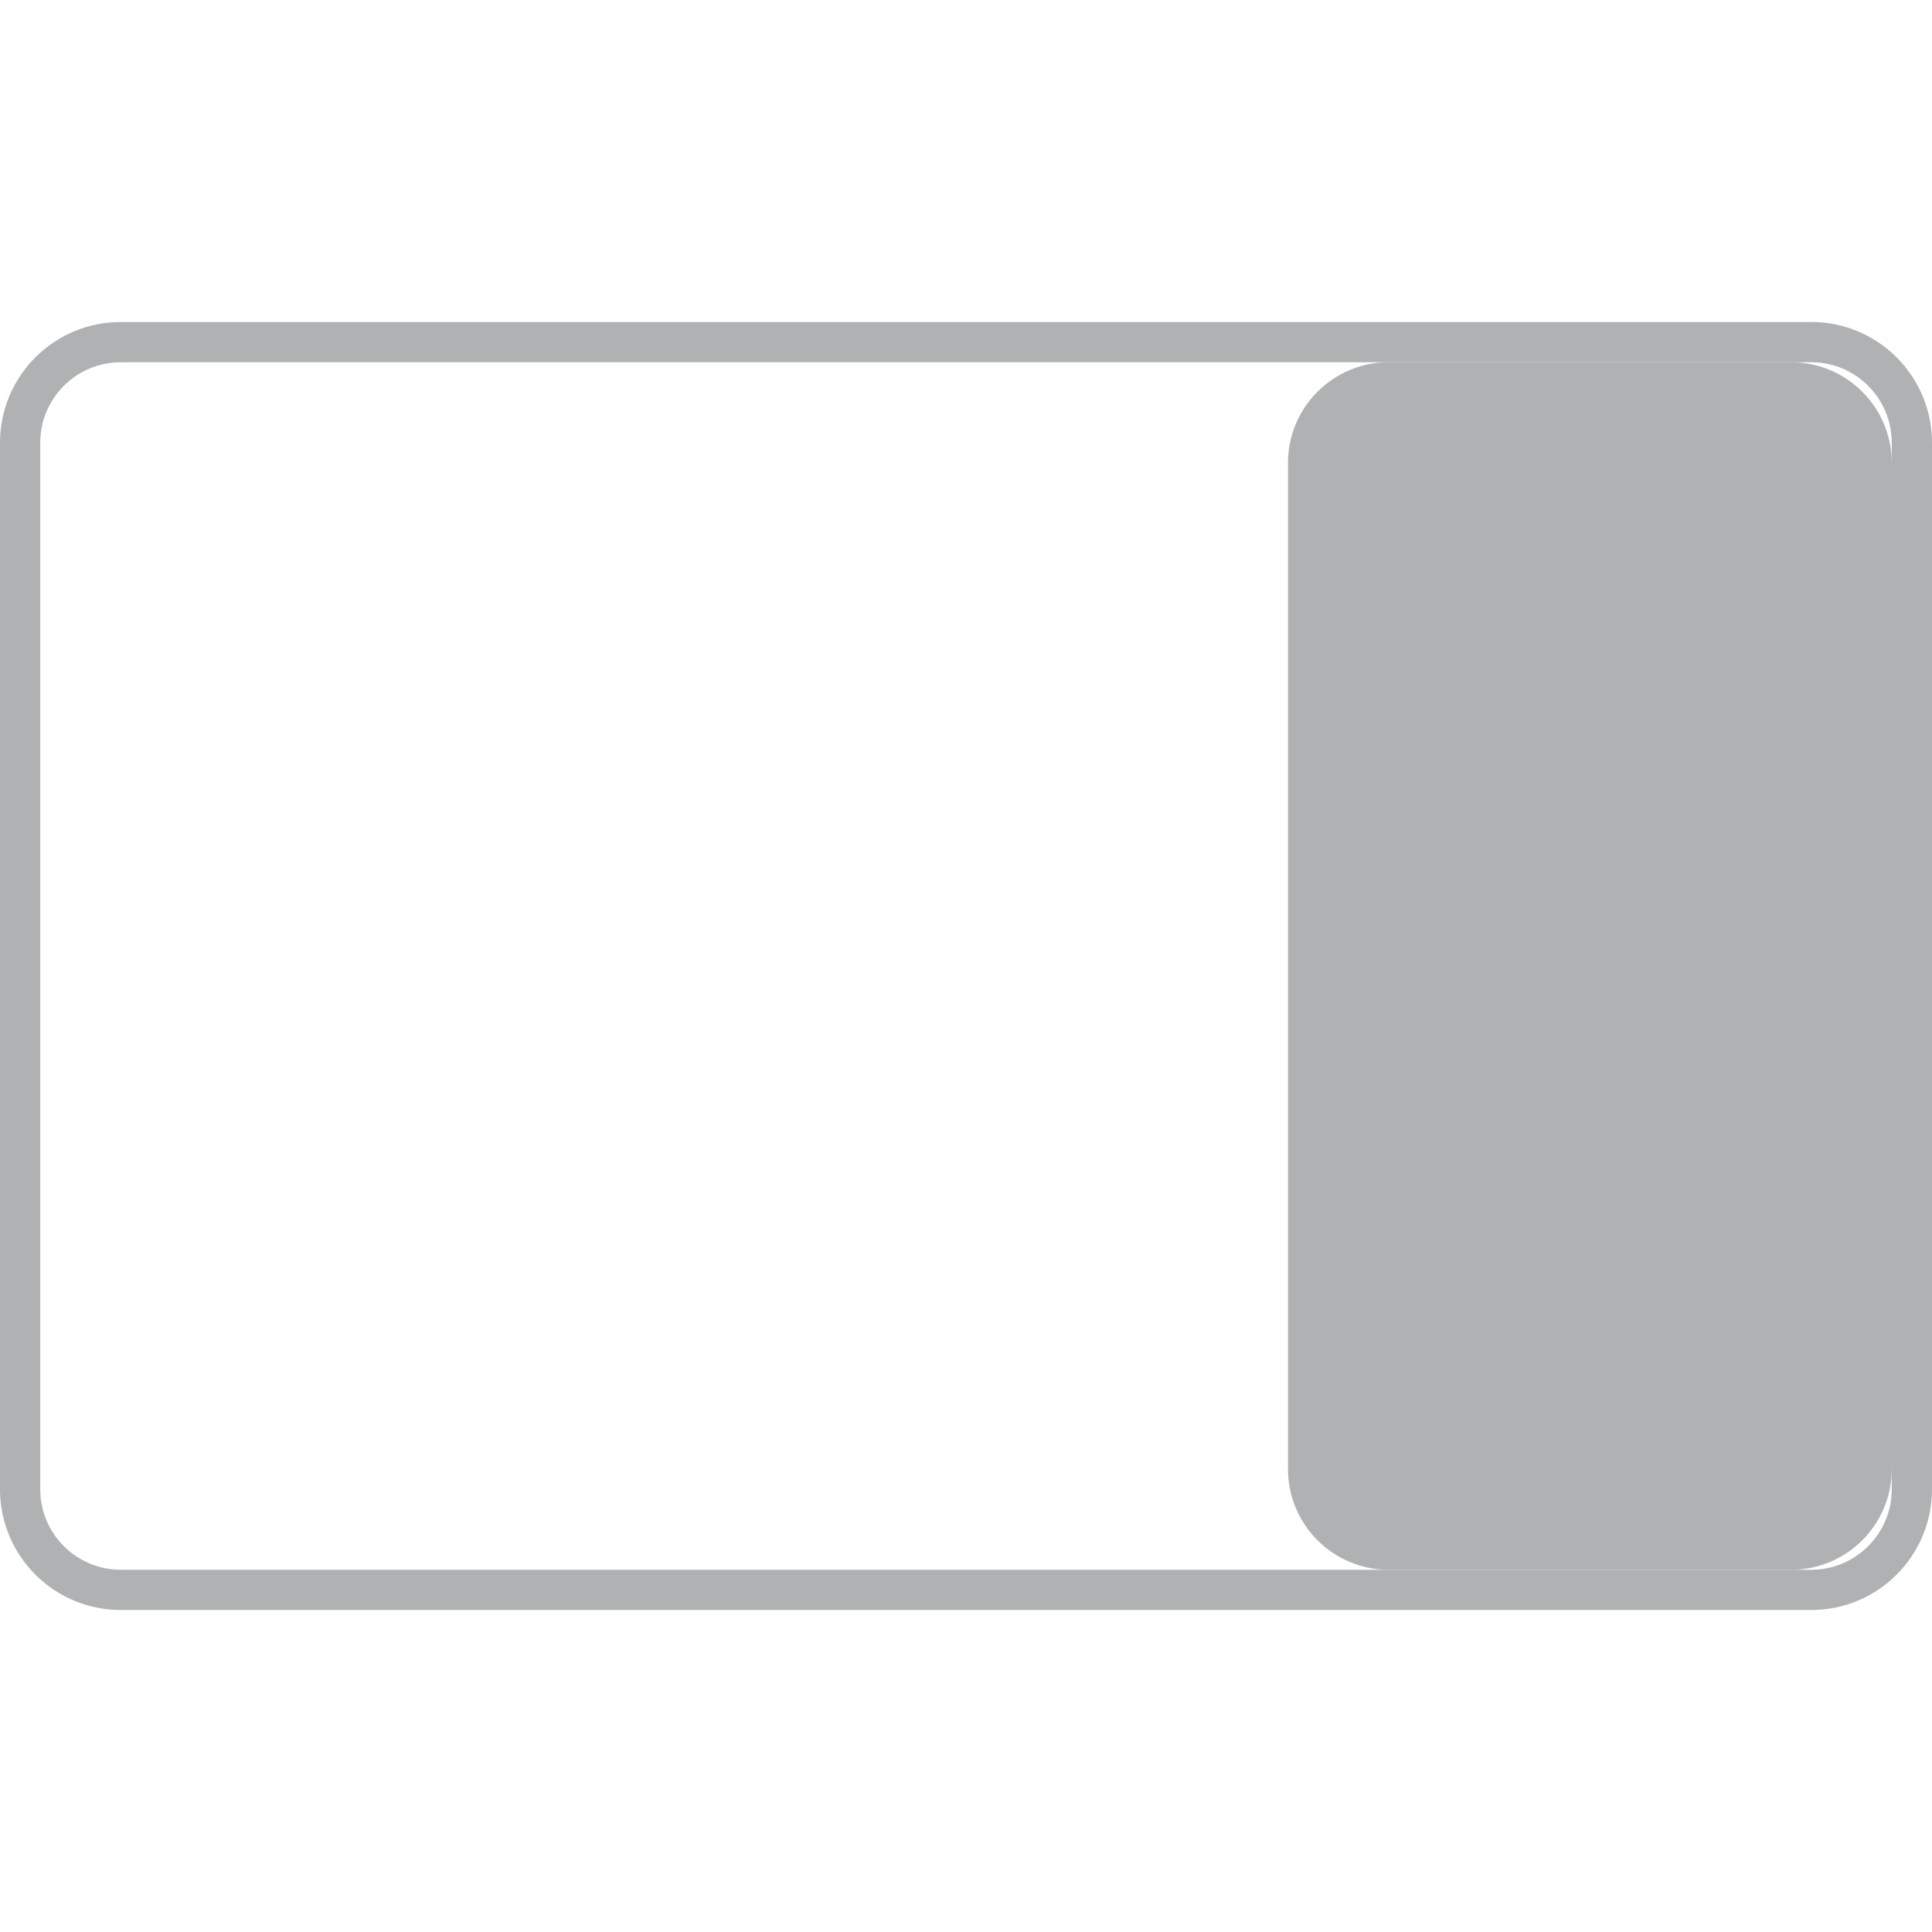
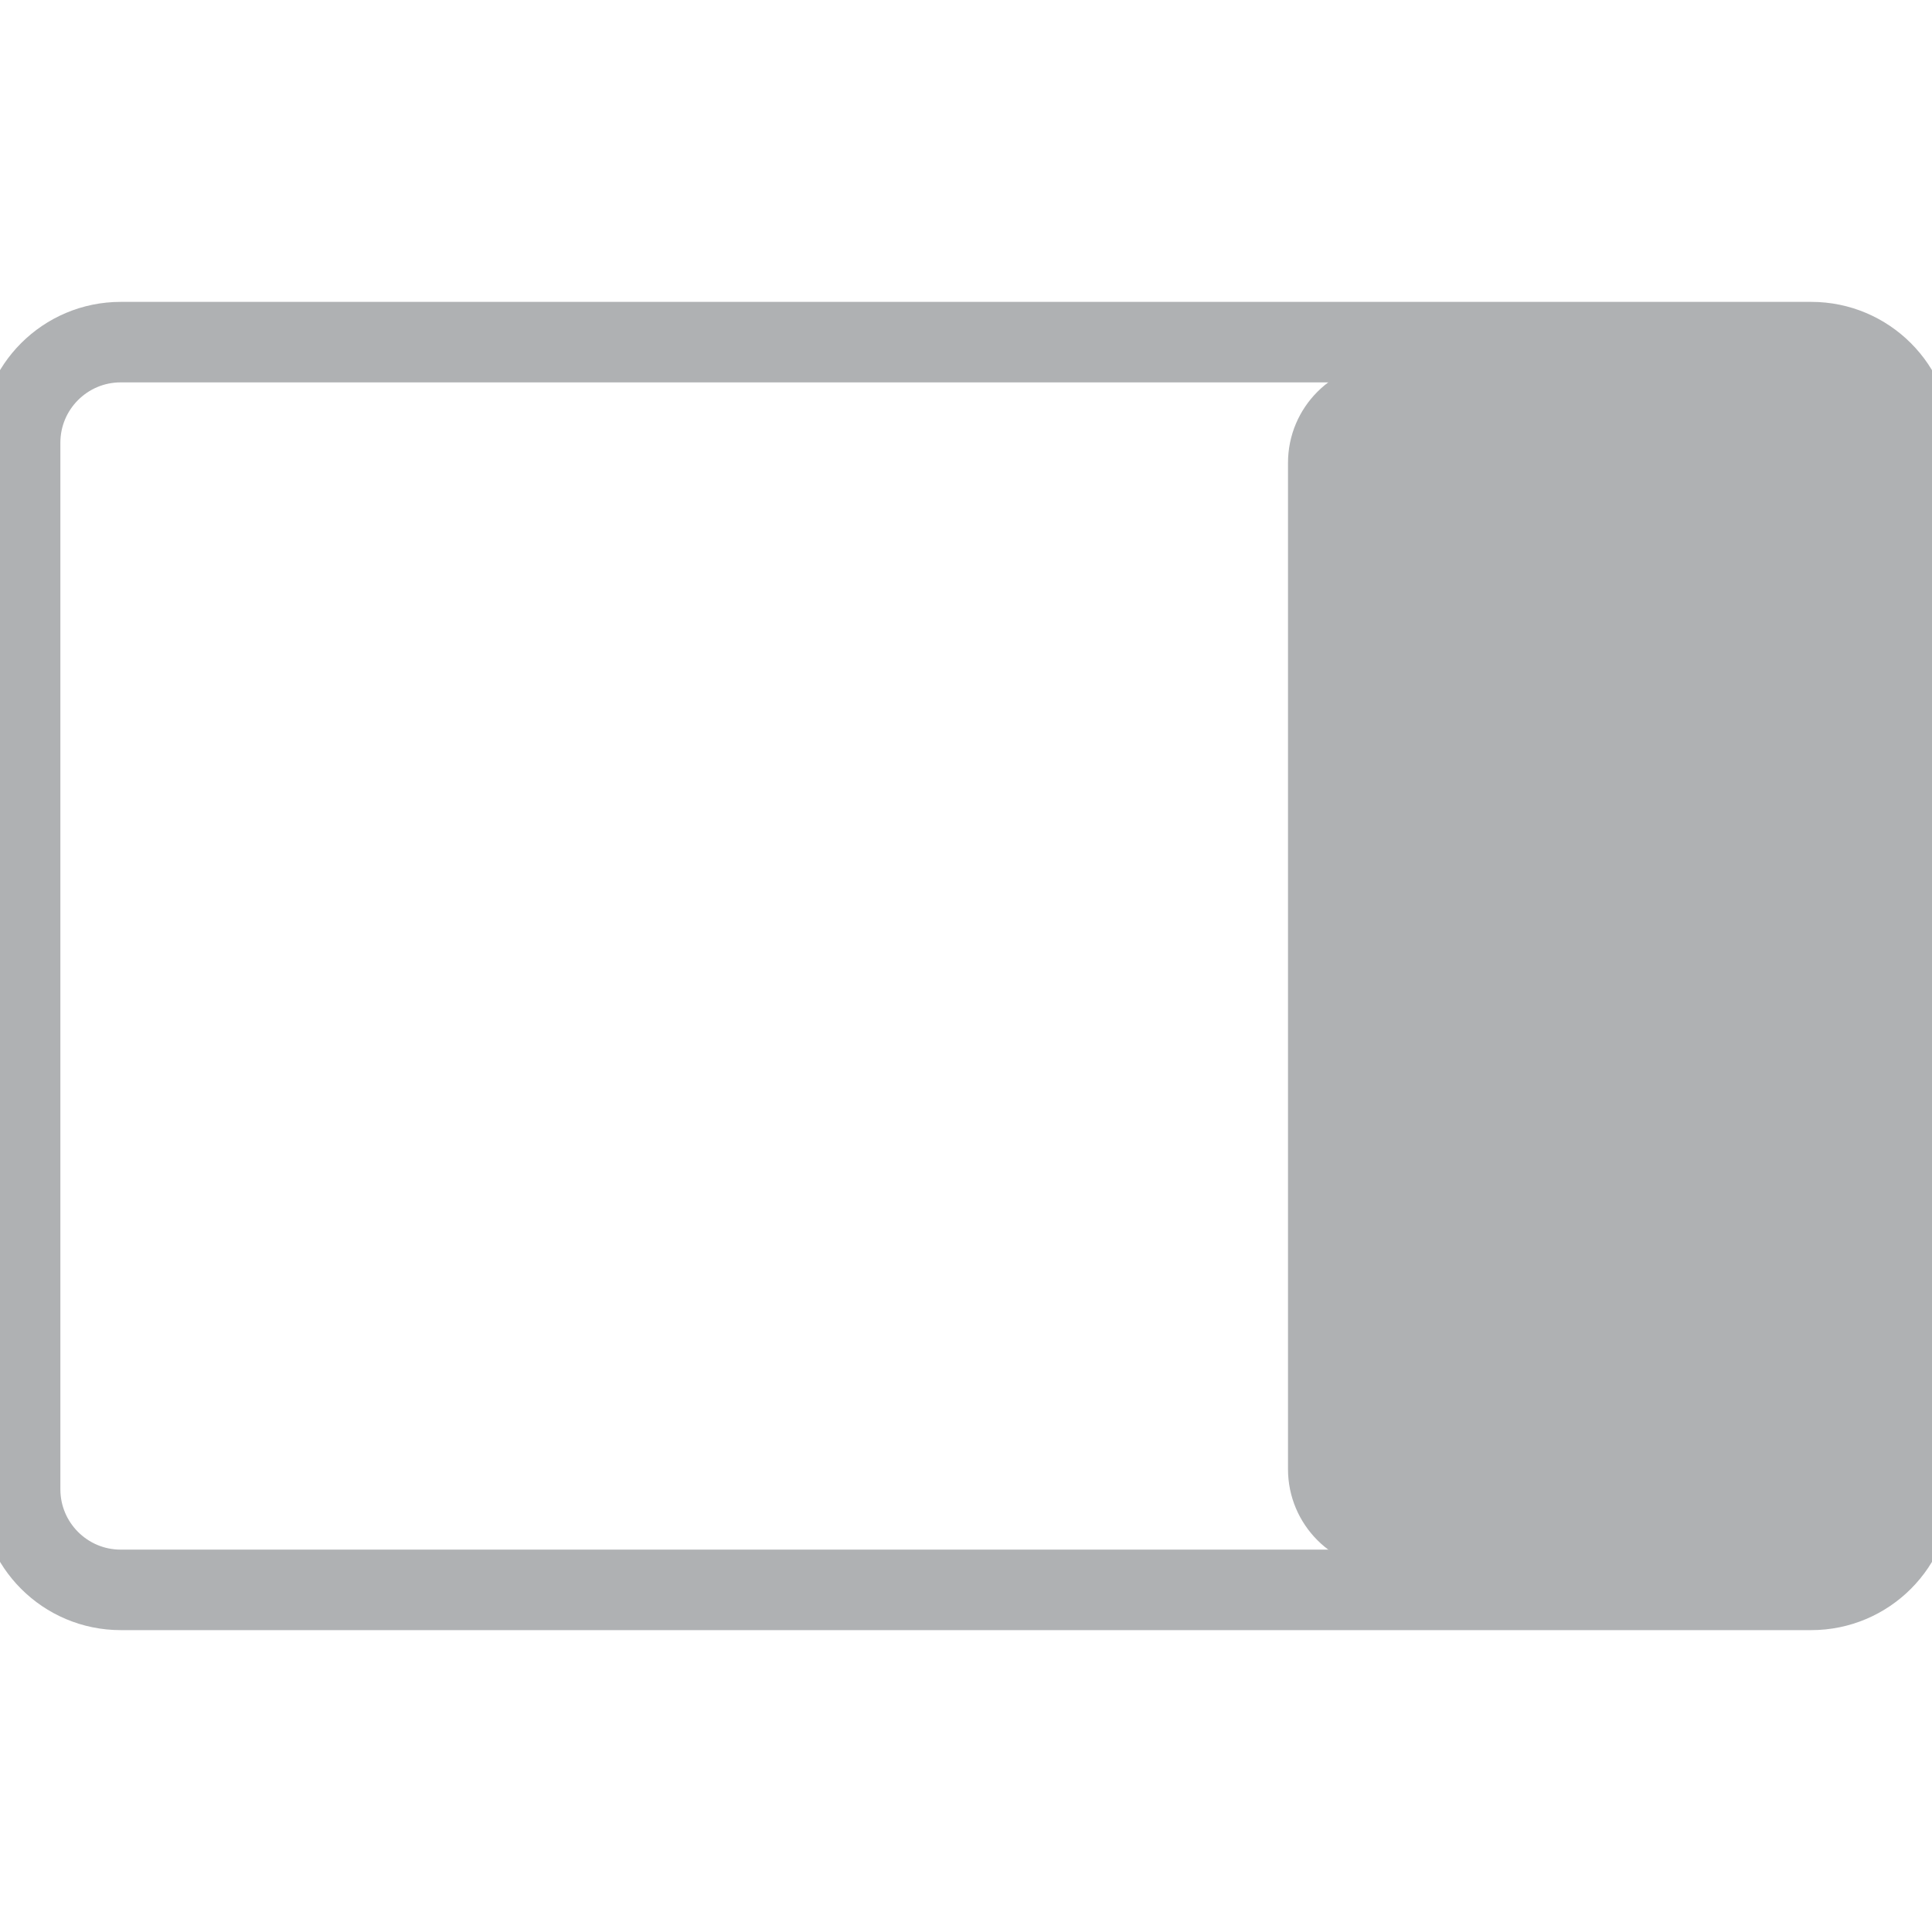
<svg xmlns="http://www.w3.org/2000/svg" version="1.0" width="16" height="16" viewBox="0 0 192 128">
-   <rect id="screen" stroke="#AFB1B3" stroke-width="4" fill="none" x="2" y="2" rx="10" width="188" height="124" />
+   <rect id="screen" stroke="#AFB1B3" stroke-width="8" fill="none" x="2" y="2" rx="10" width="188" height="124" />
  <rect id="last-third" x="128" y="4" width="60" height="120" rx="10" fill="#AFB1B3" />
</svg>
